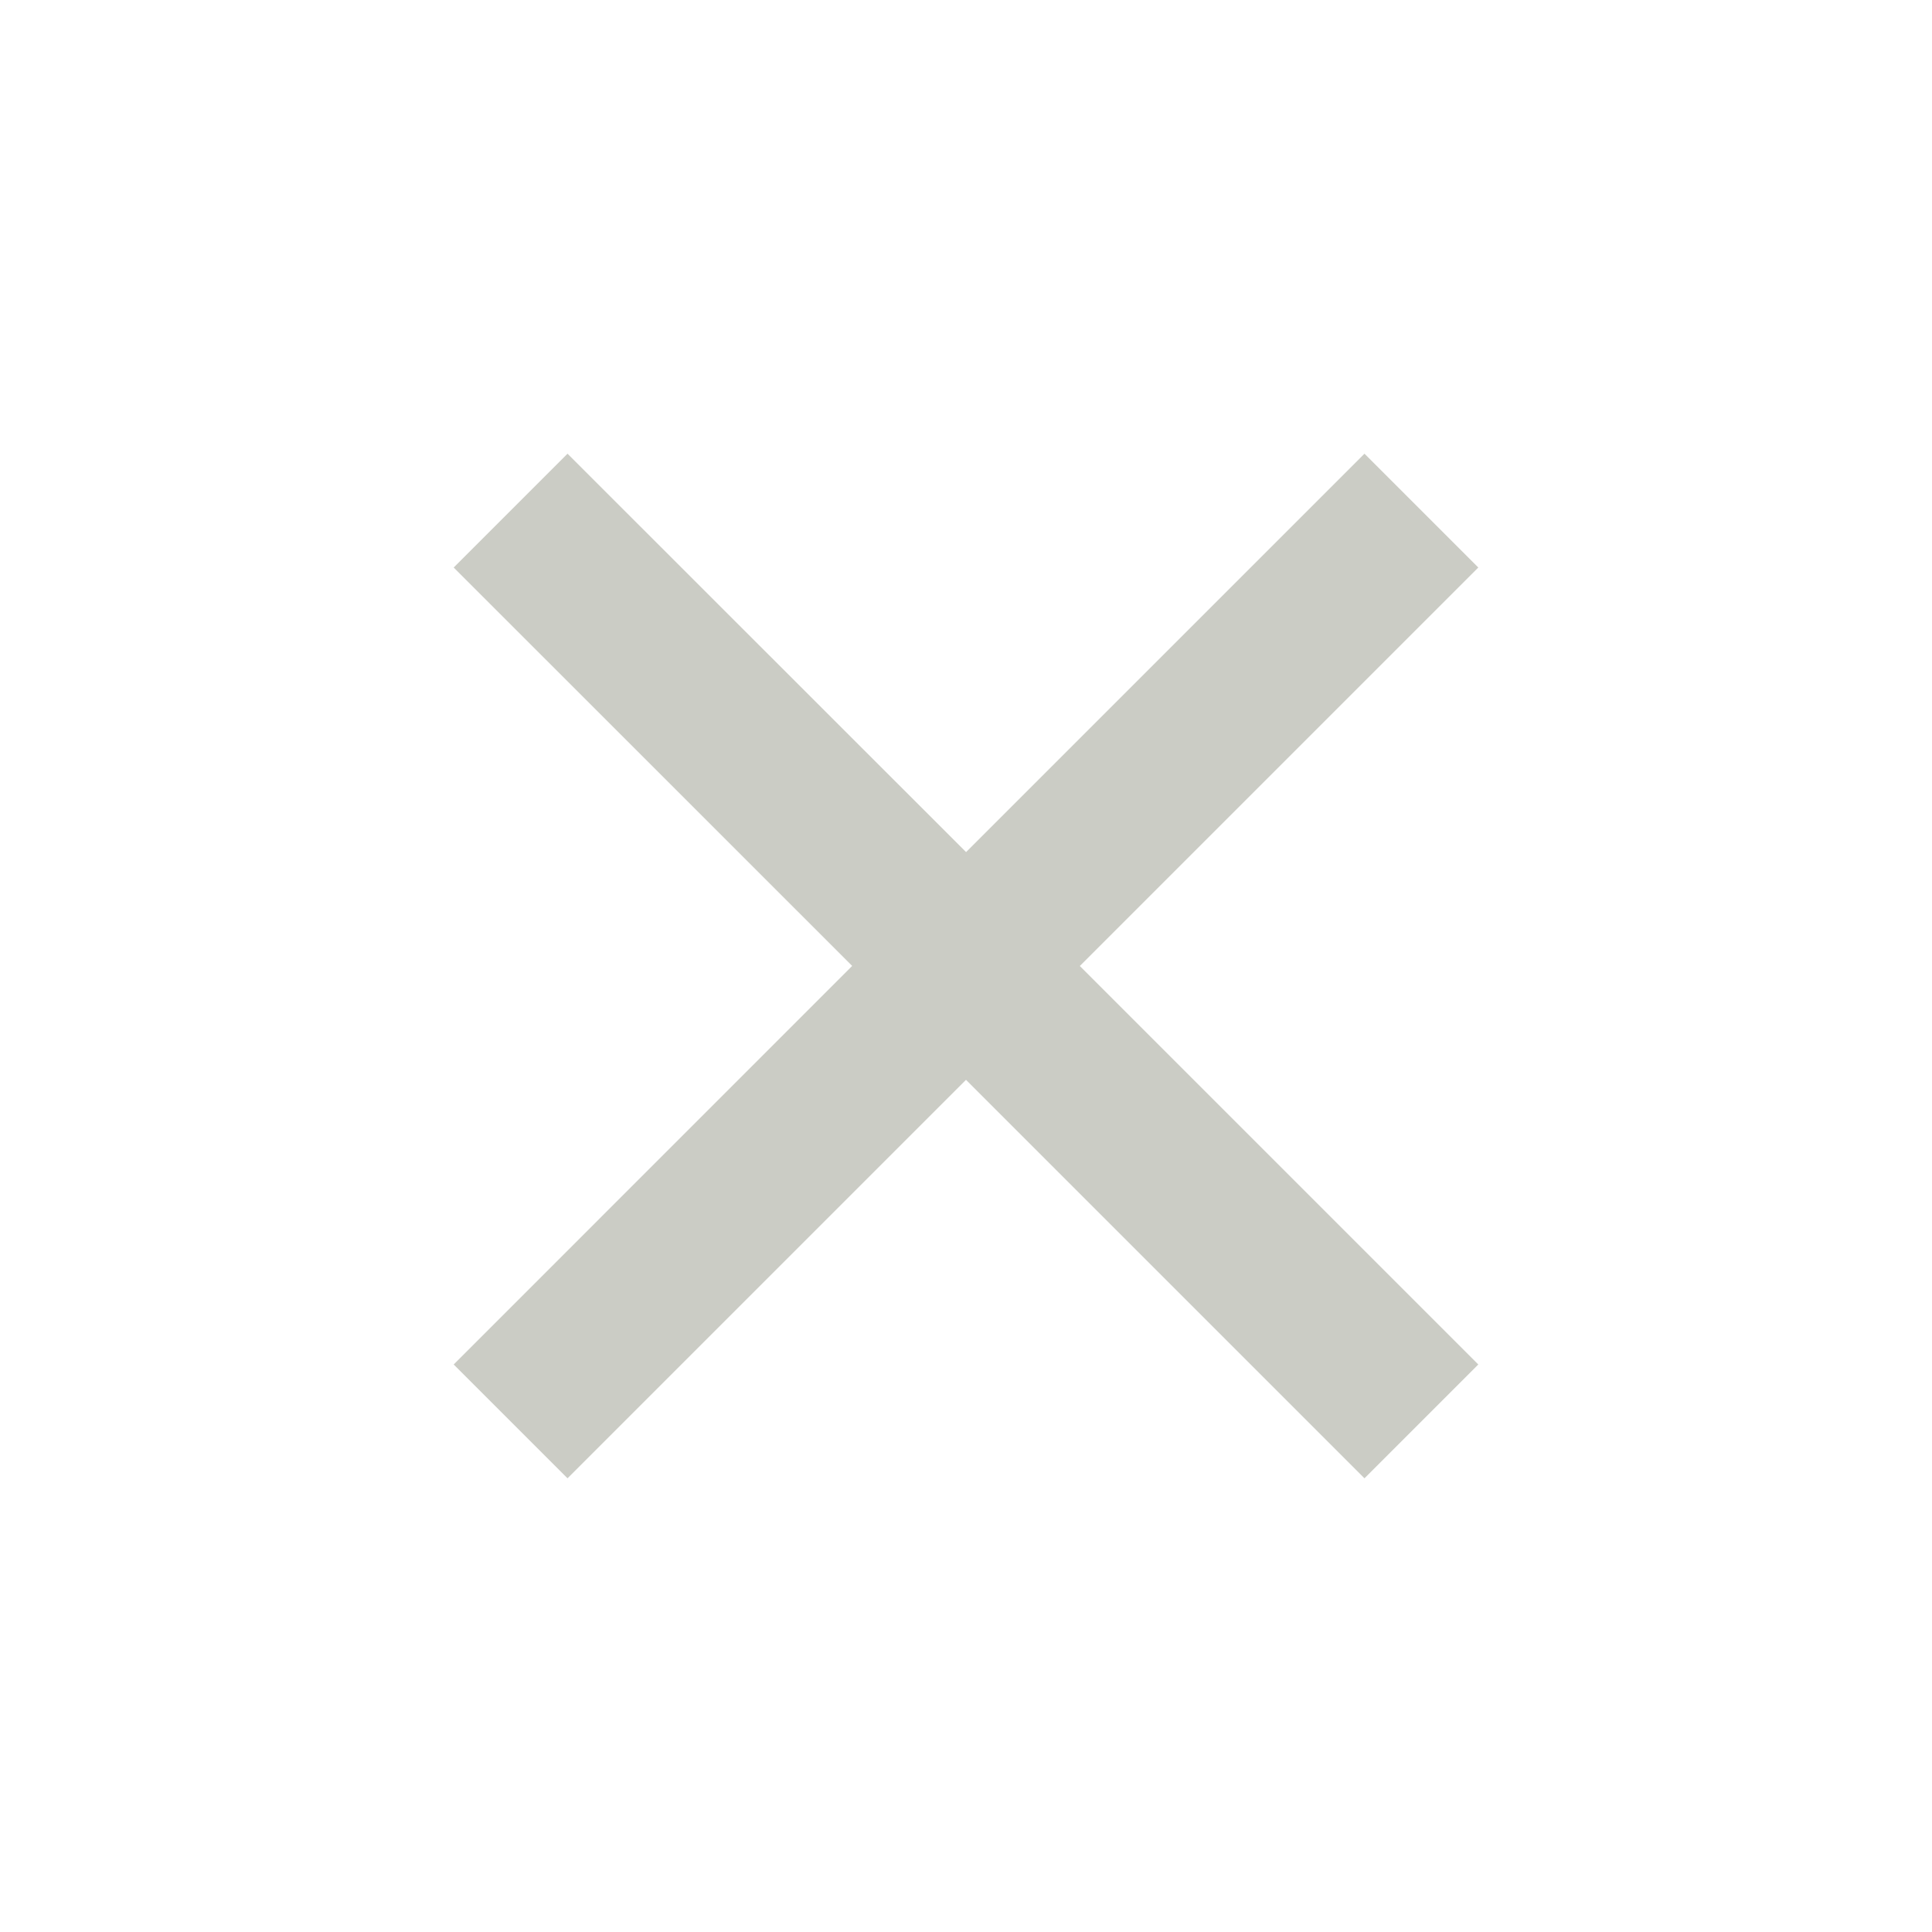
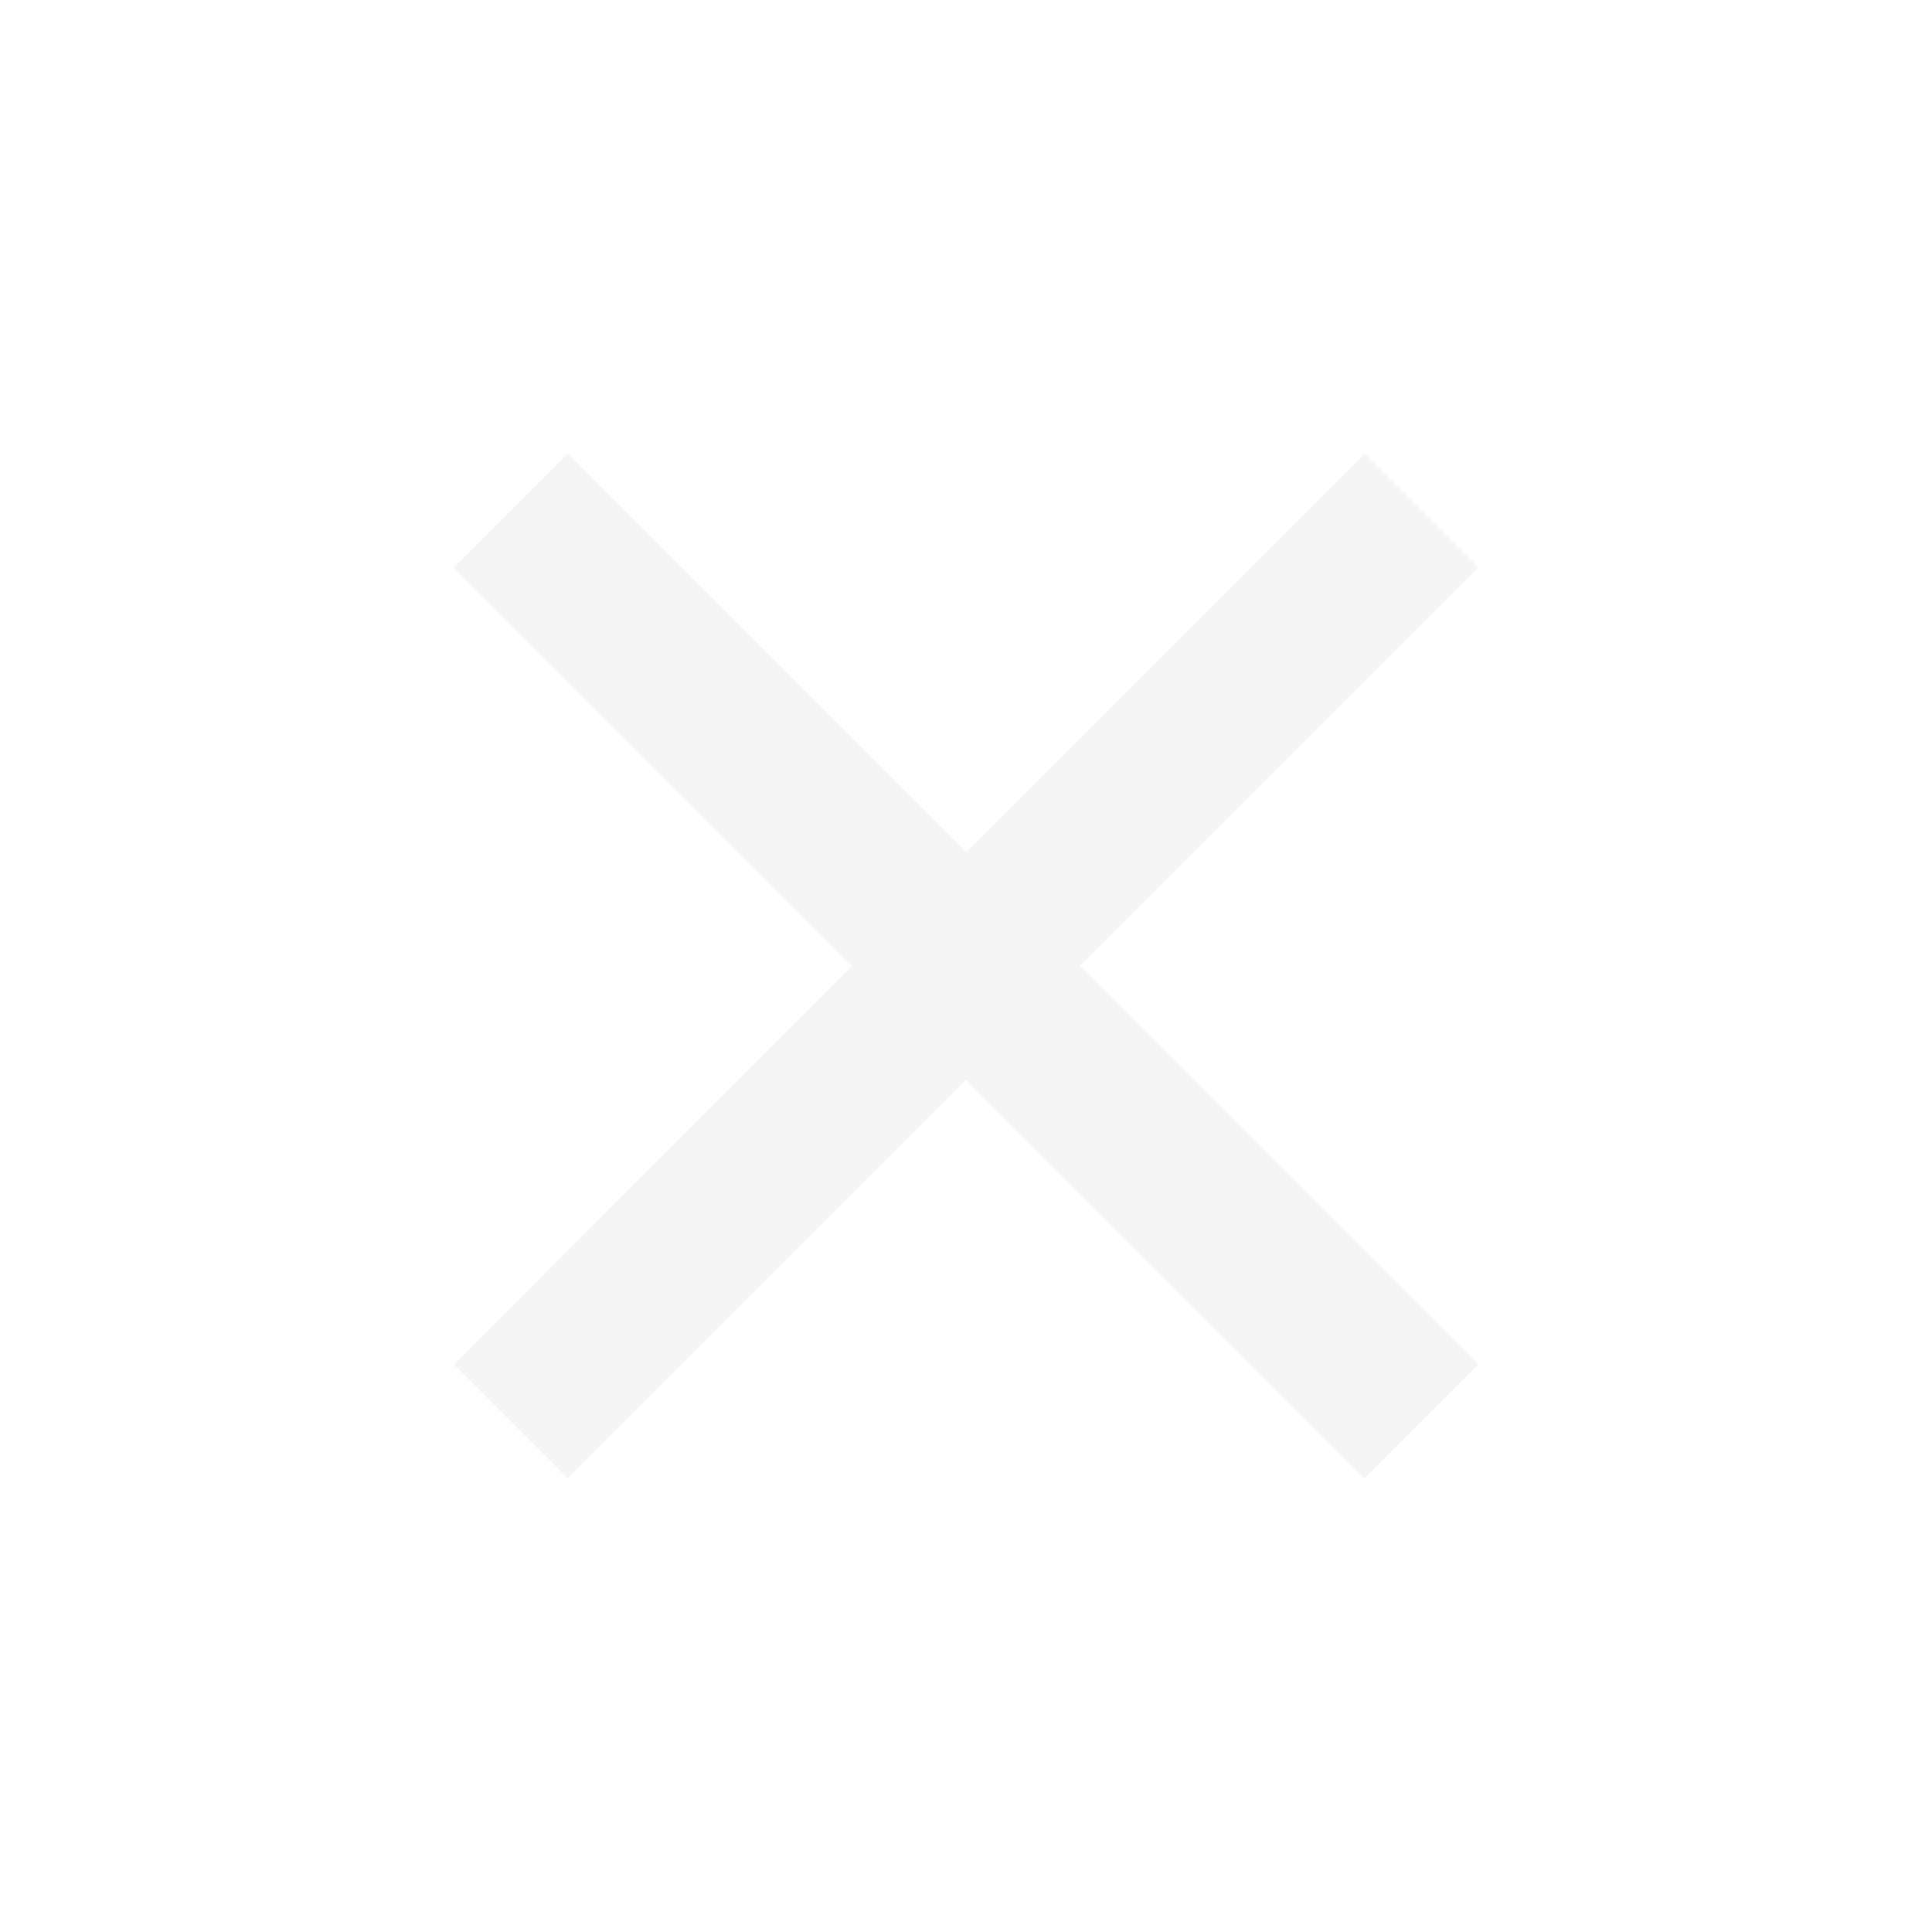
<svg xmlns="http://www.w3.org/2000/svg" width="24px" height="24px" viewBox="0 0 24 24" version="1.1">
  <g id="close" stroke="none" stroke-width="1" fill="none" fill-rule="evenodd">
-     <polygon id="Path" fill="#CBCCC5" points="18.364 7.05 13.414 12 18.364 16.95 16.95 18.364 12 13.414 7.05 18.364 5.636 16.95 10.586 11.999 5.636 7.05 7.05 5.636 12.001 10.585 16.95 5.636" />
+     <polygon id="Path" fill="#F5F5F5" points="18.364 7.05 13.414 12 18.364 16.95 16.95 18.364 12 13.414 7.05 18.364 5.636 16.95 10.586 11.999 5.636 7.05 7.05 5.636 12.001 10.585 16.95 5.636" />
  </g>
</svg>
